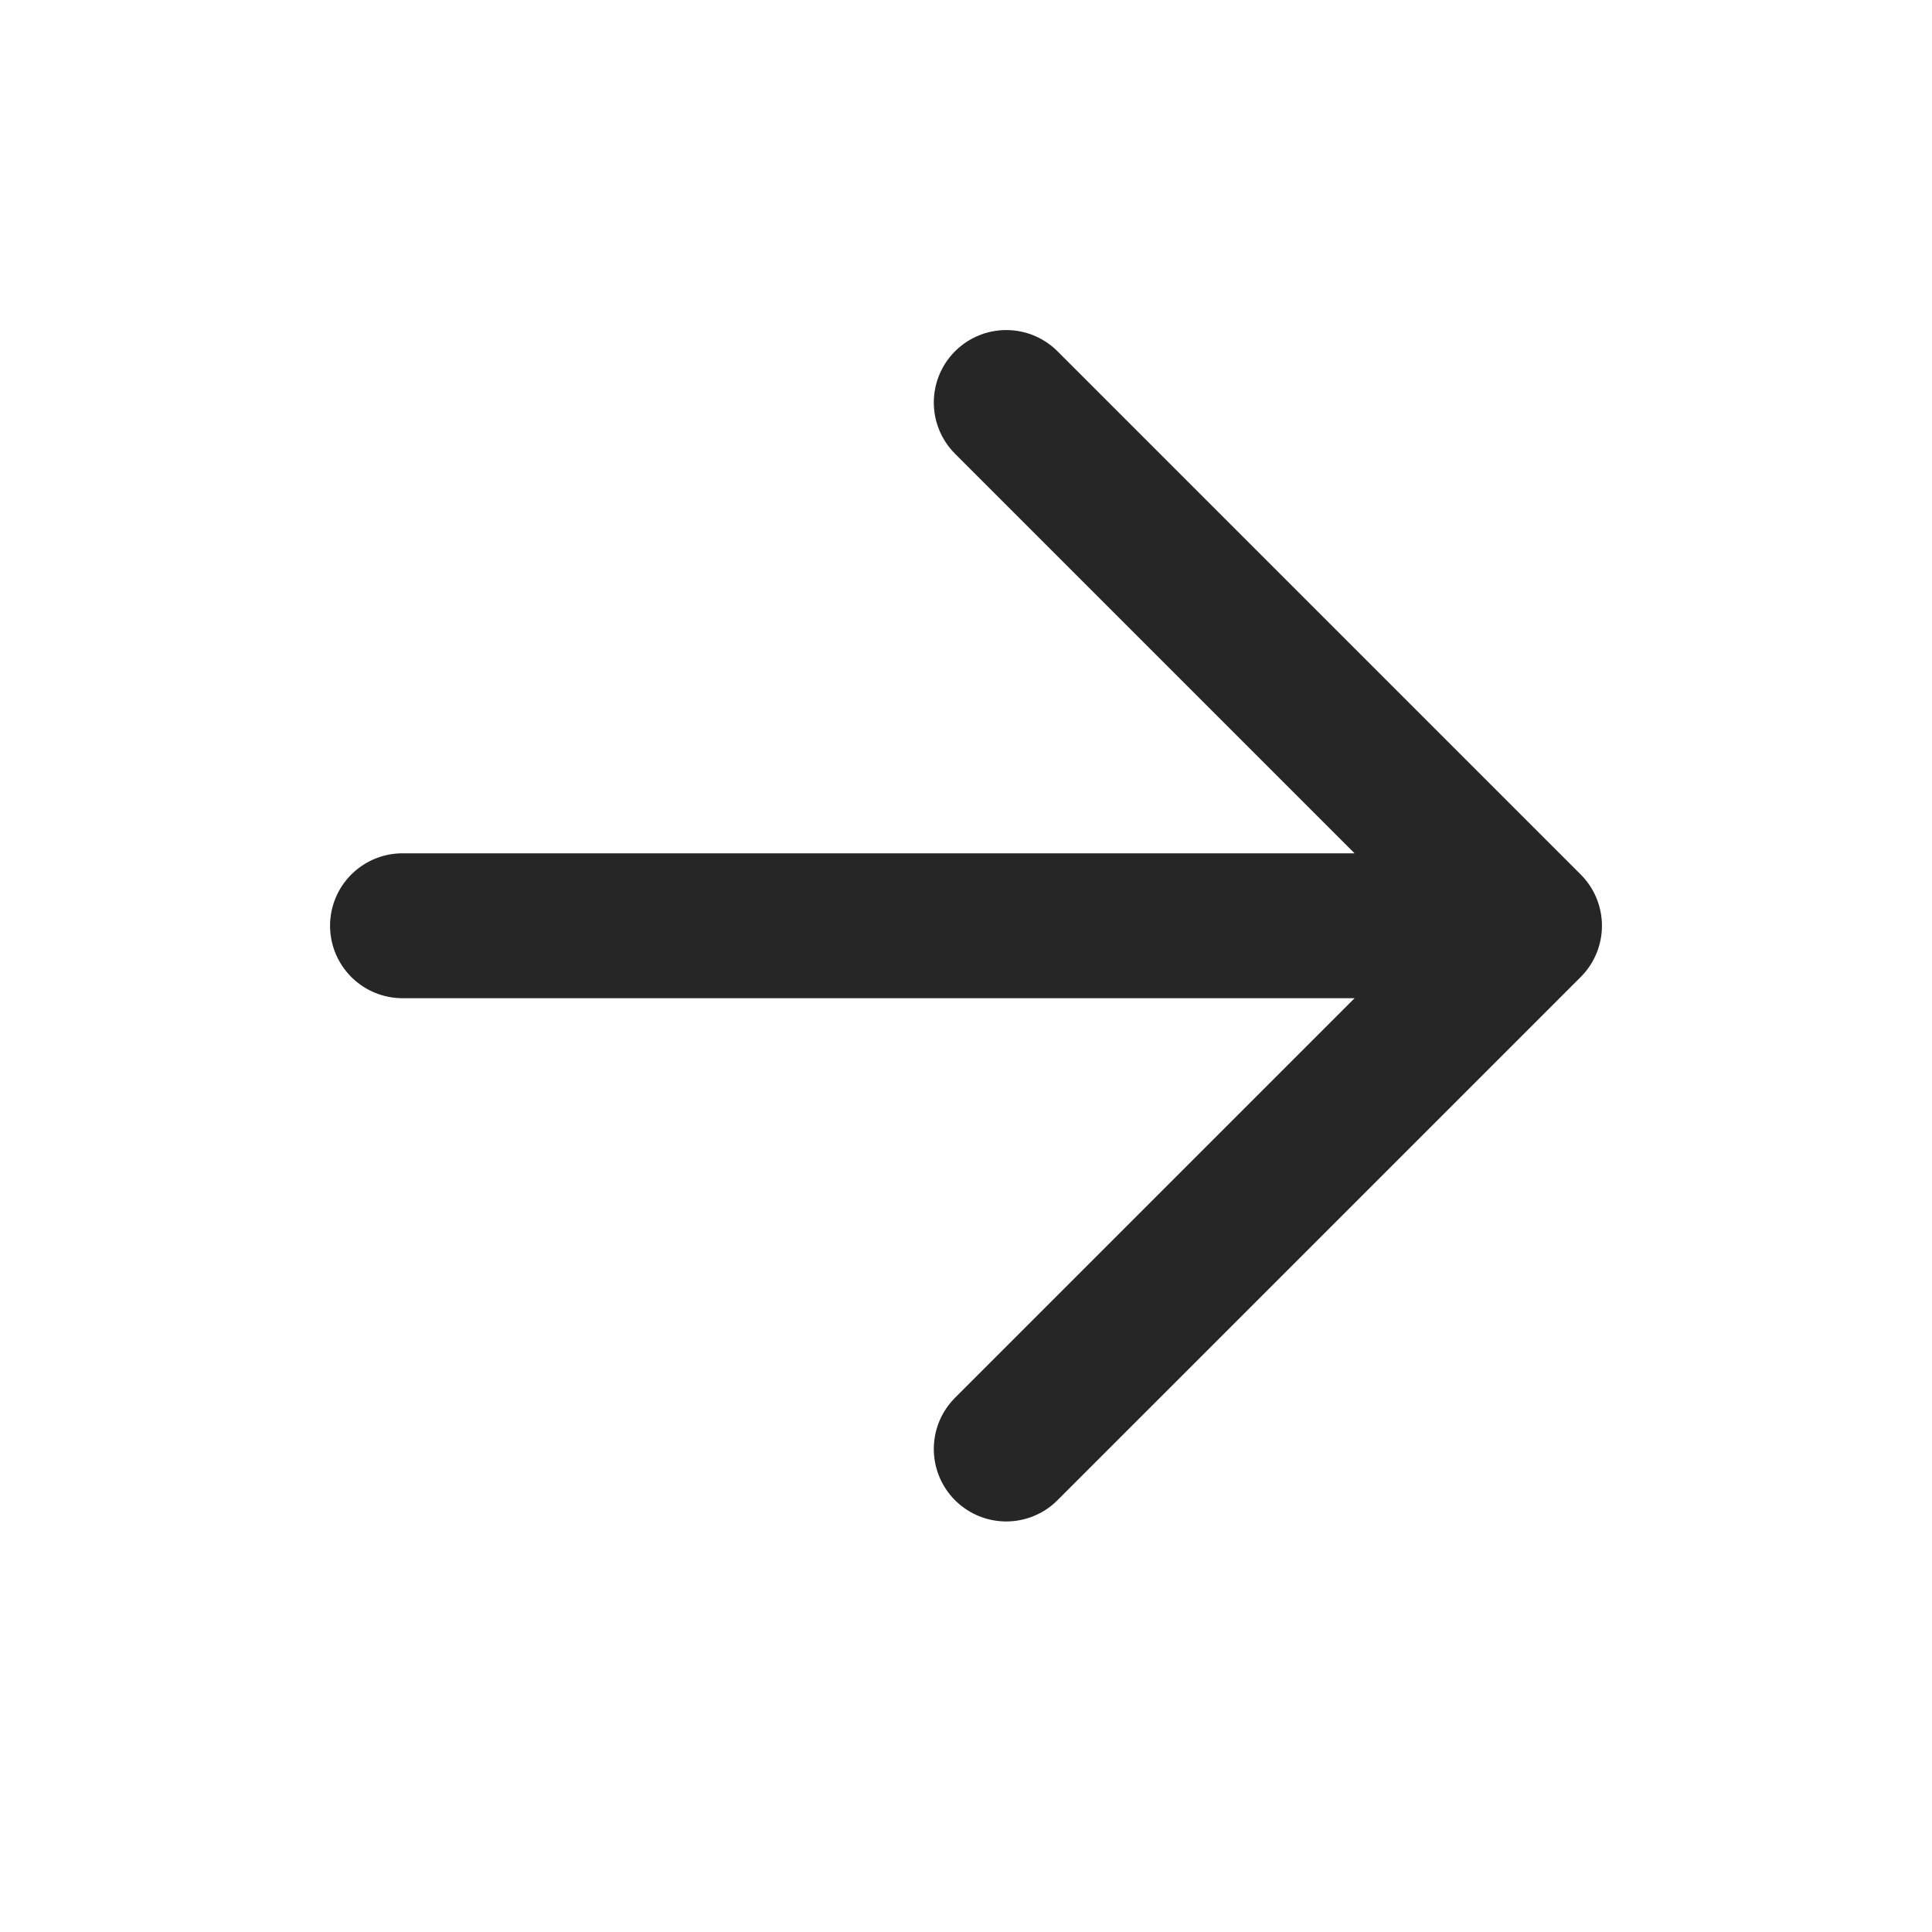
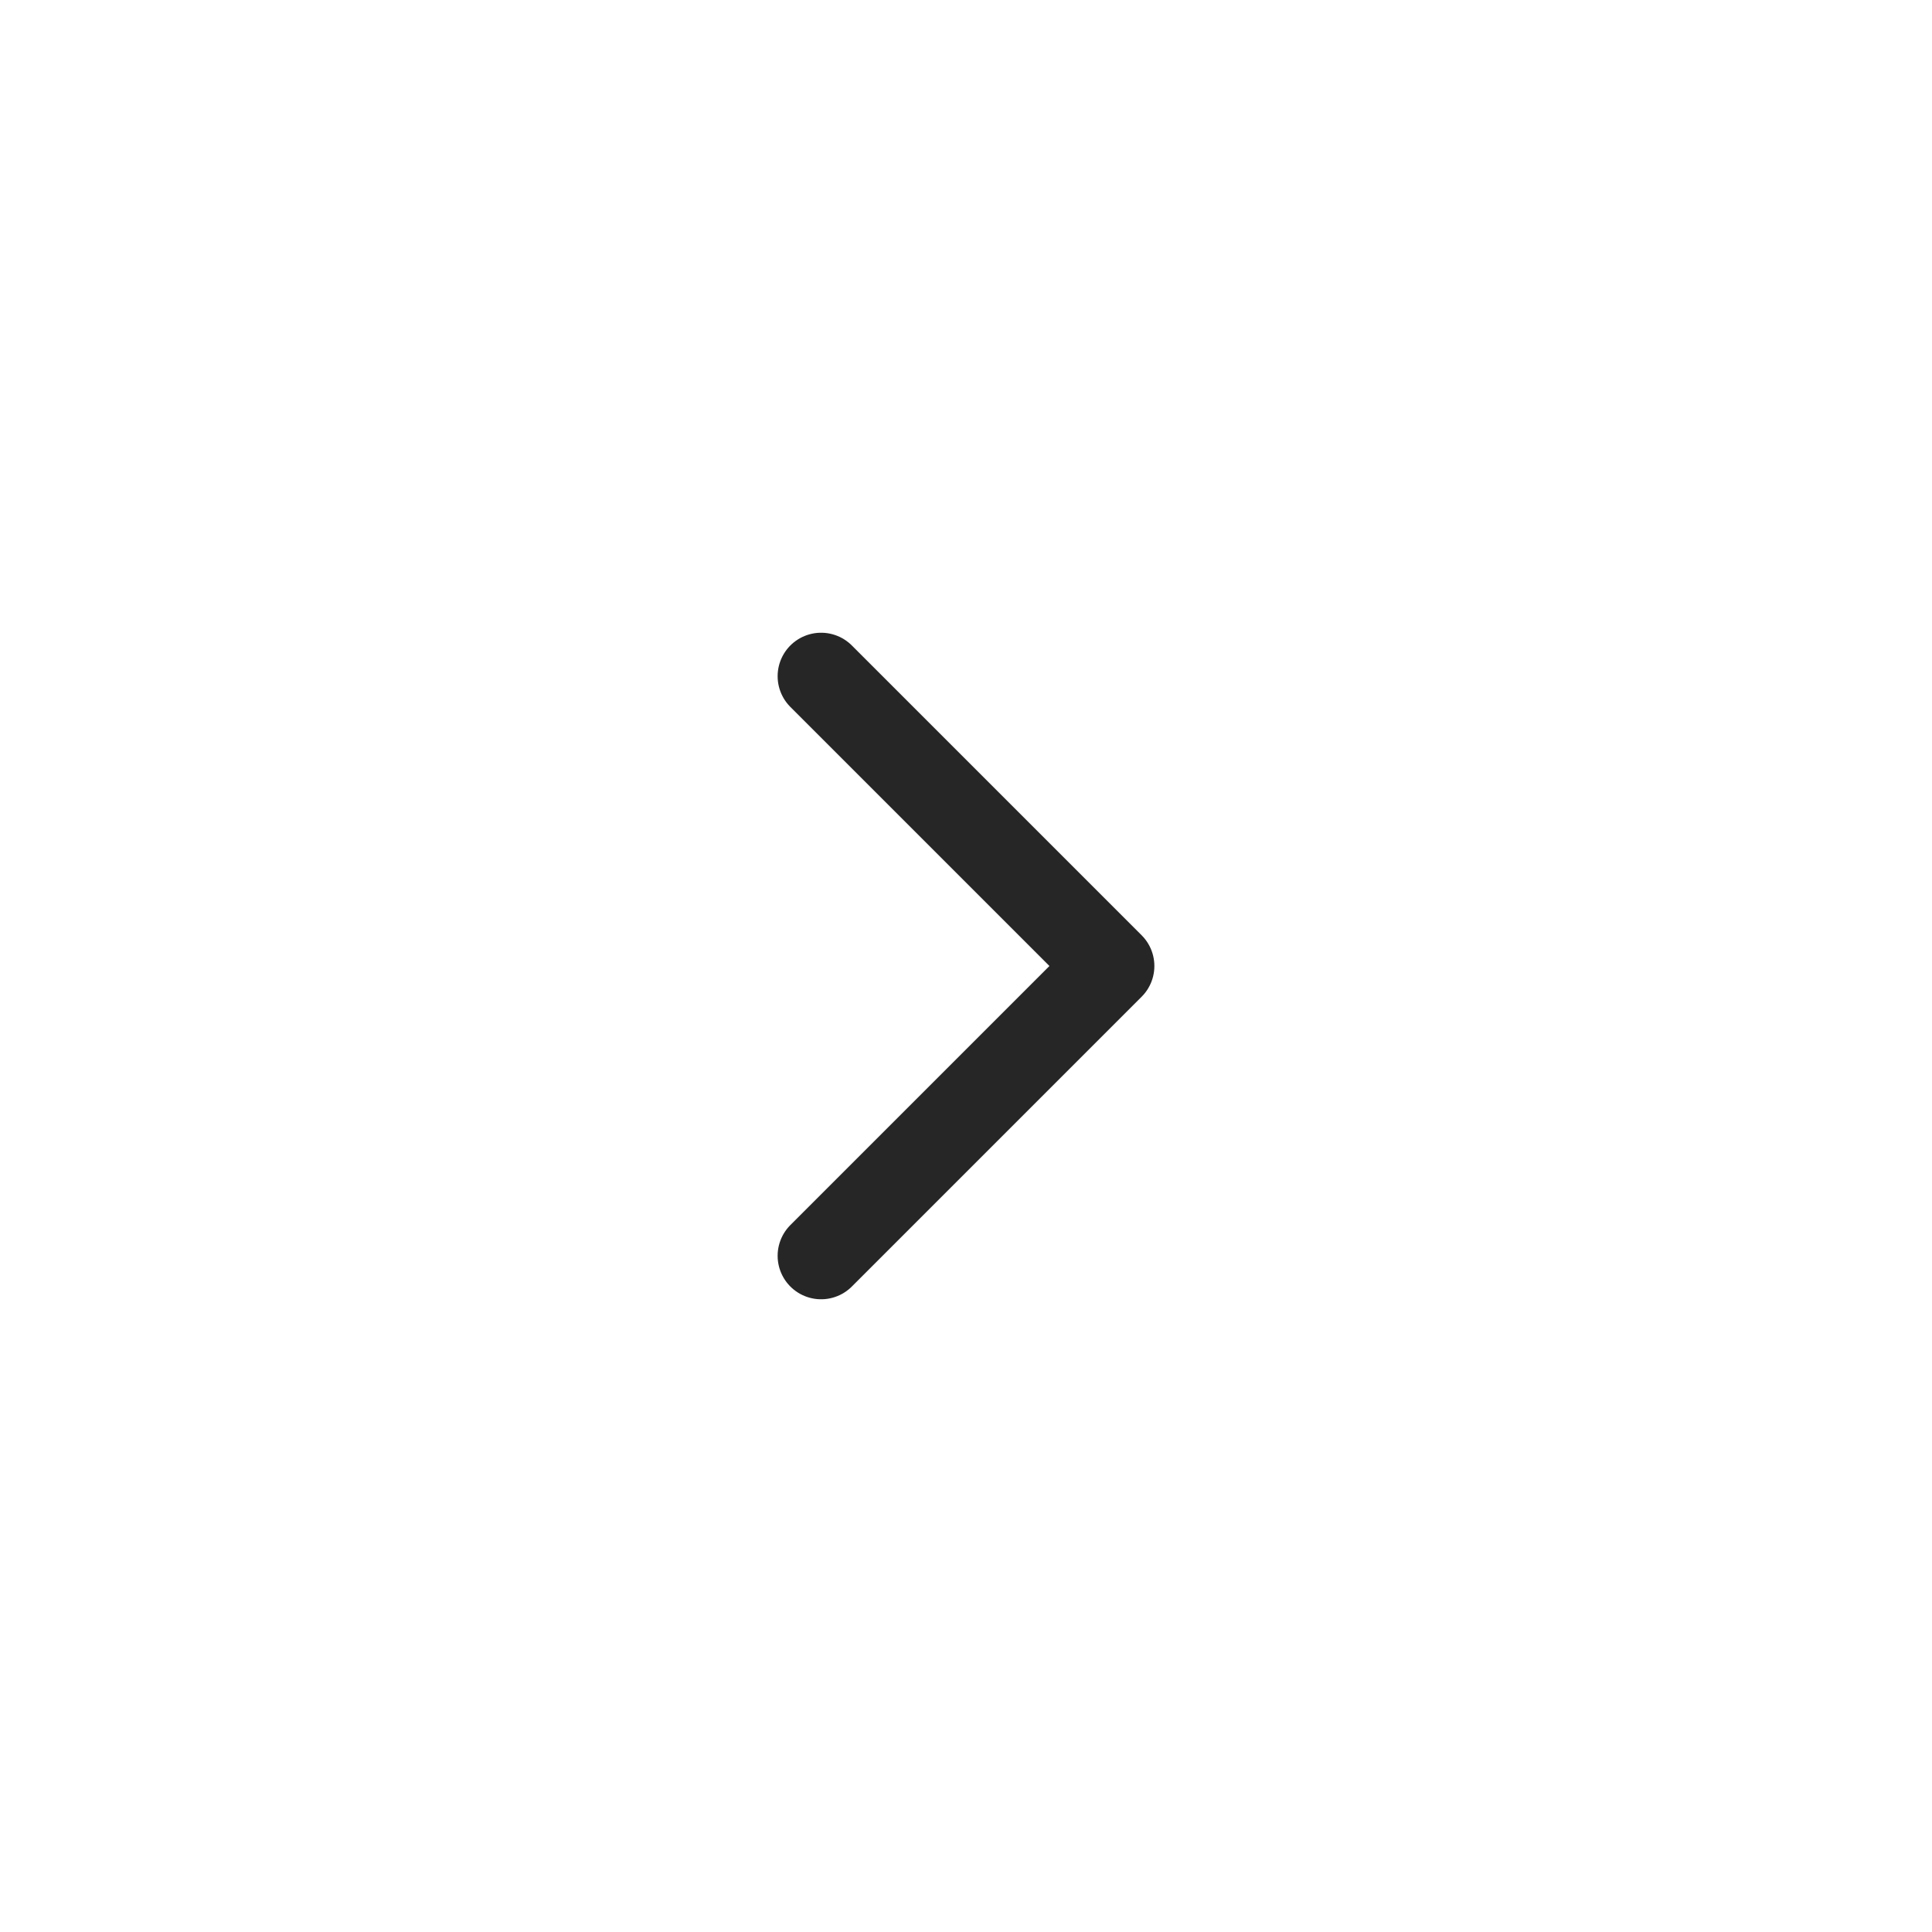
- <svg xmlns="http://www.w3.org/2000/svg" width="24" height="24" viewBox="0 0 24 24" fill="none">
-   <path d="M5 11.5H19M19 11.5L12.5 5M19 11.5L12.5 18" stroke="#262626" stroke-width="1.8" stroke-linecap="round" />
+ <svg xmlns="http://www.w3.org/2000/svg" width="40" height="40" viewBox="0 0 40 40" fill="none">
+   <path d="M17 14L23 20L17 26" stroke="#262626" stroke-width="1.8" stroke-linecap="round" stroke-linejoin="round" />
</svg>
